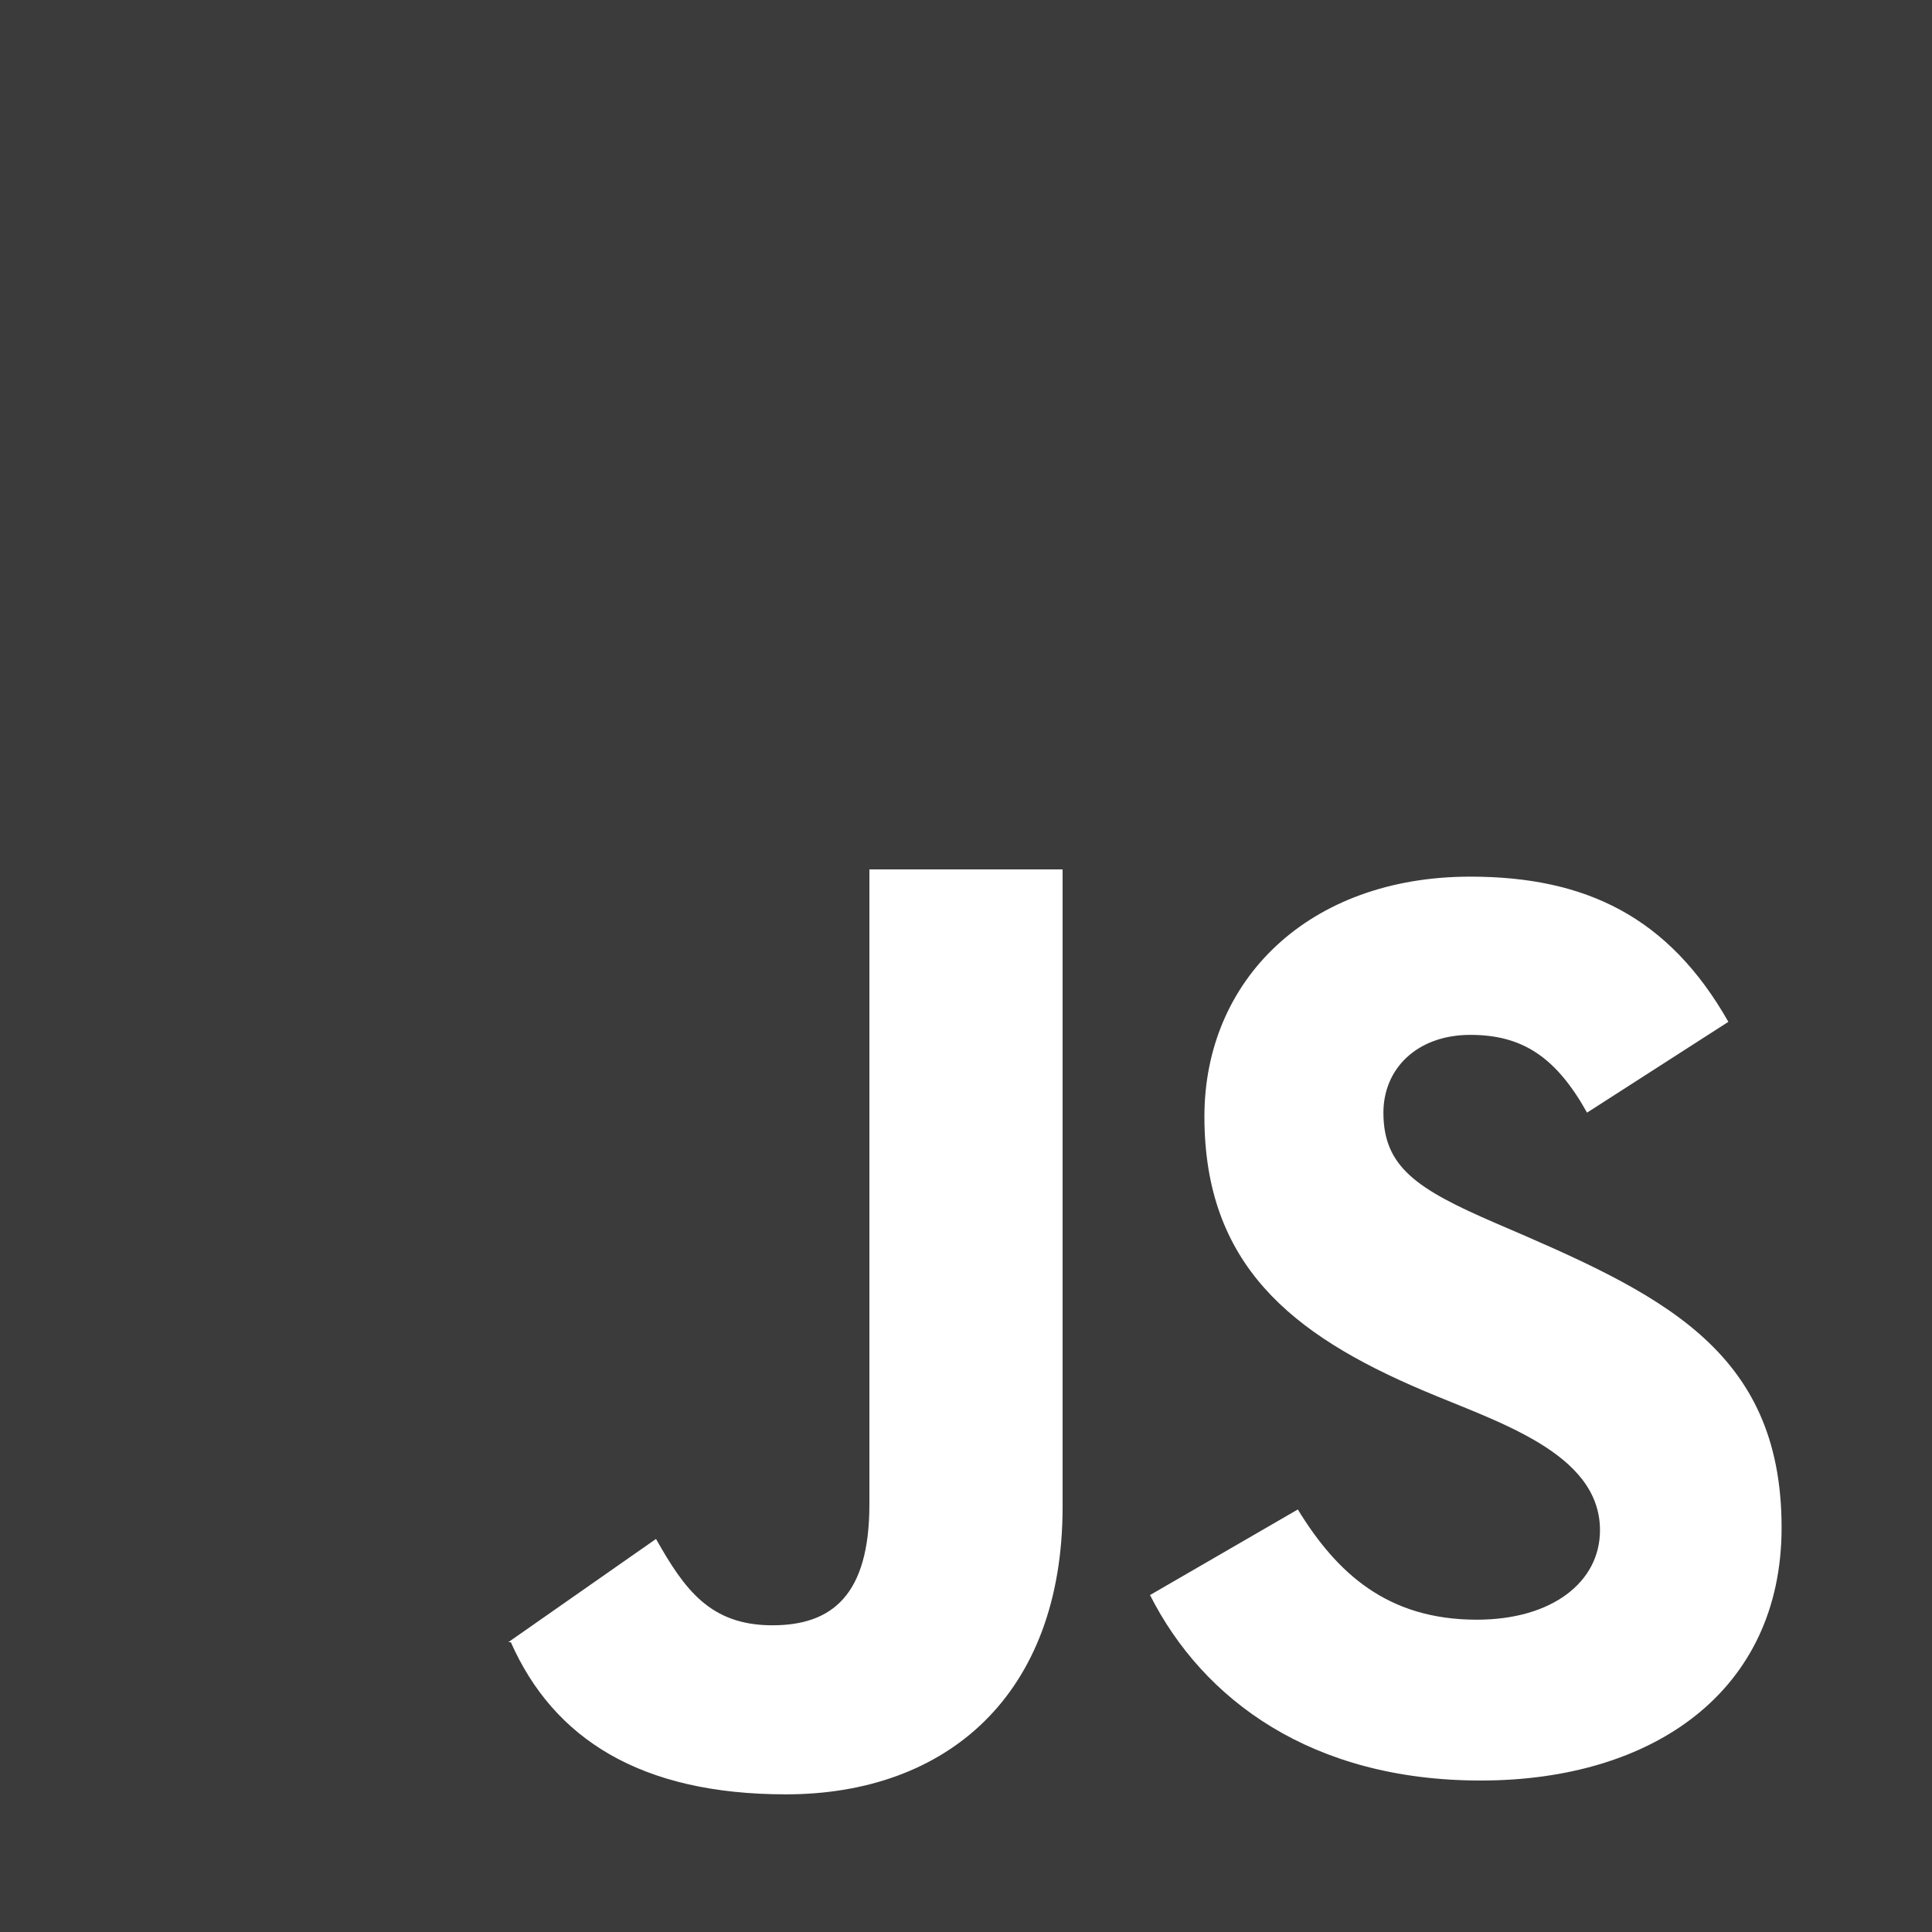
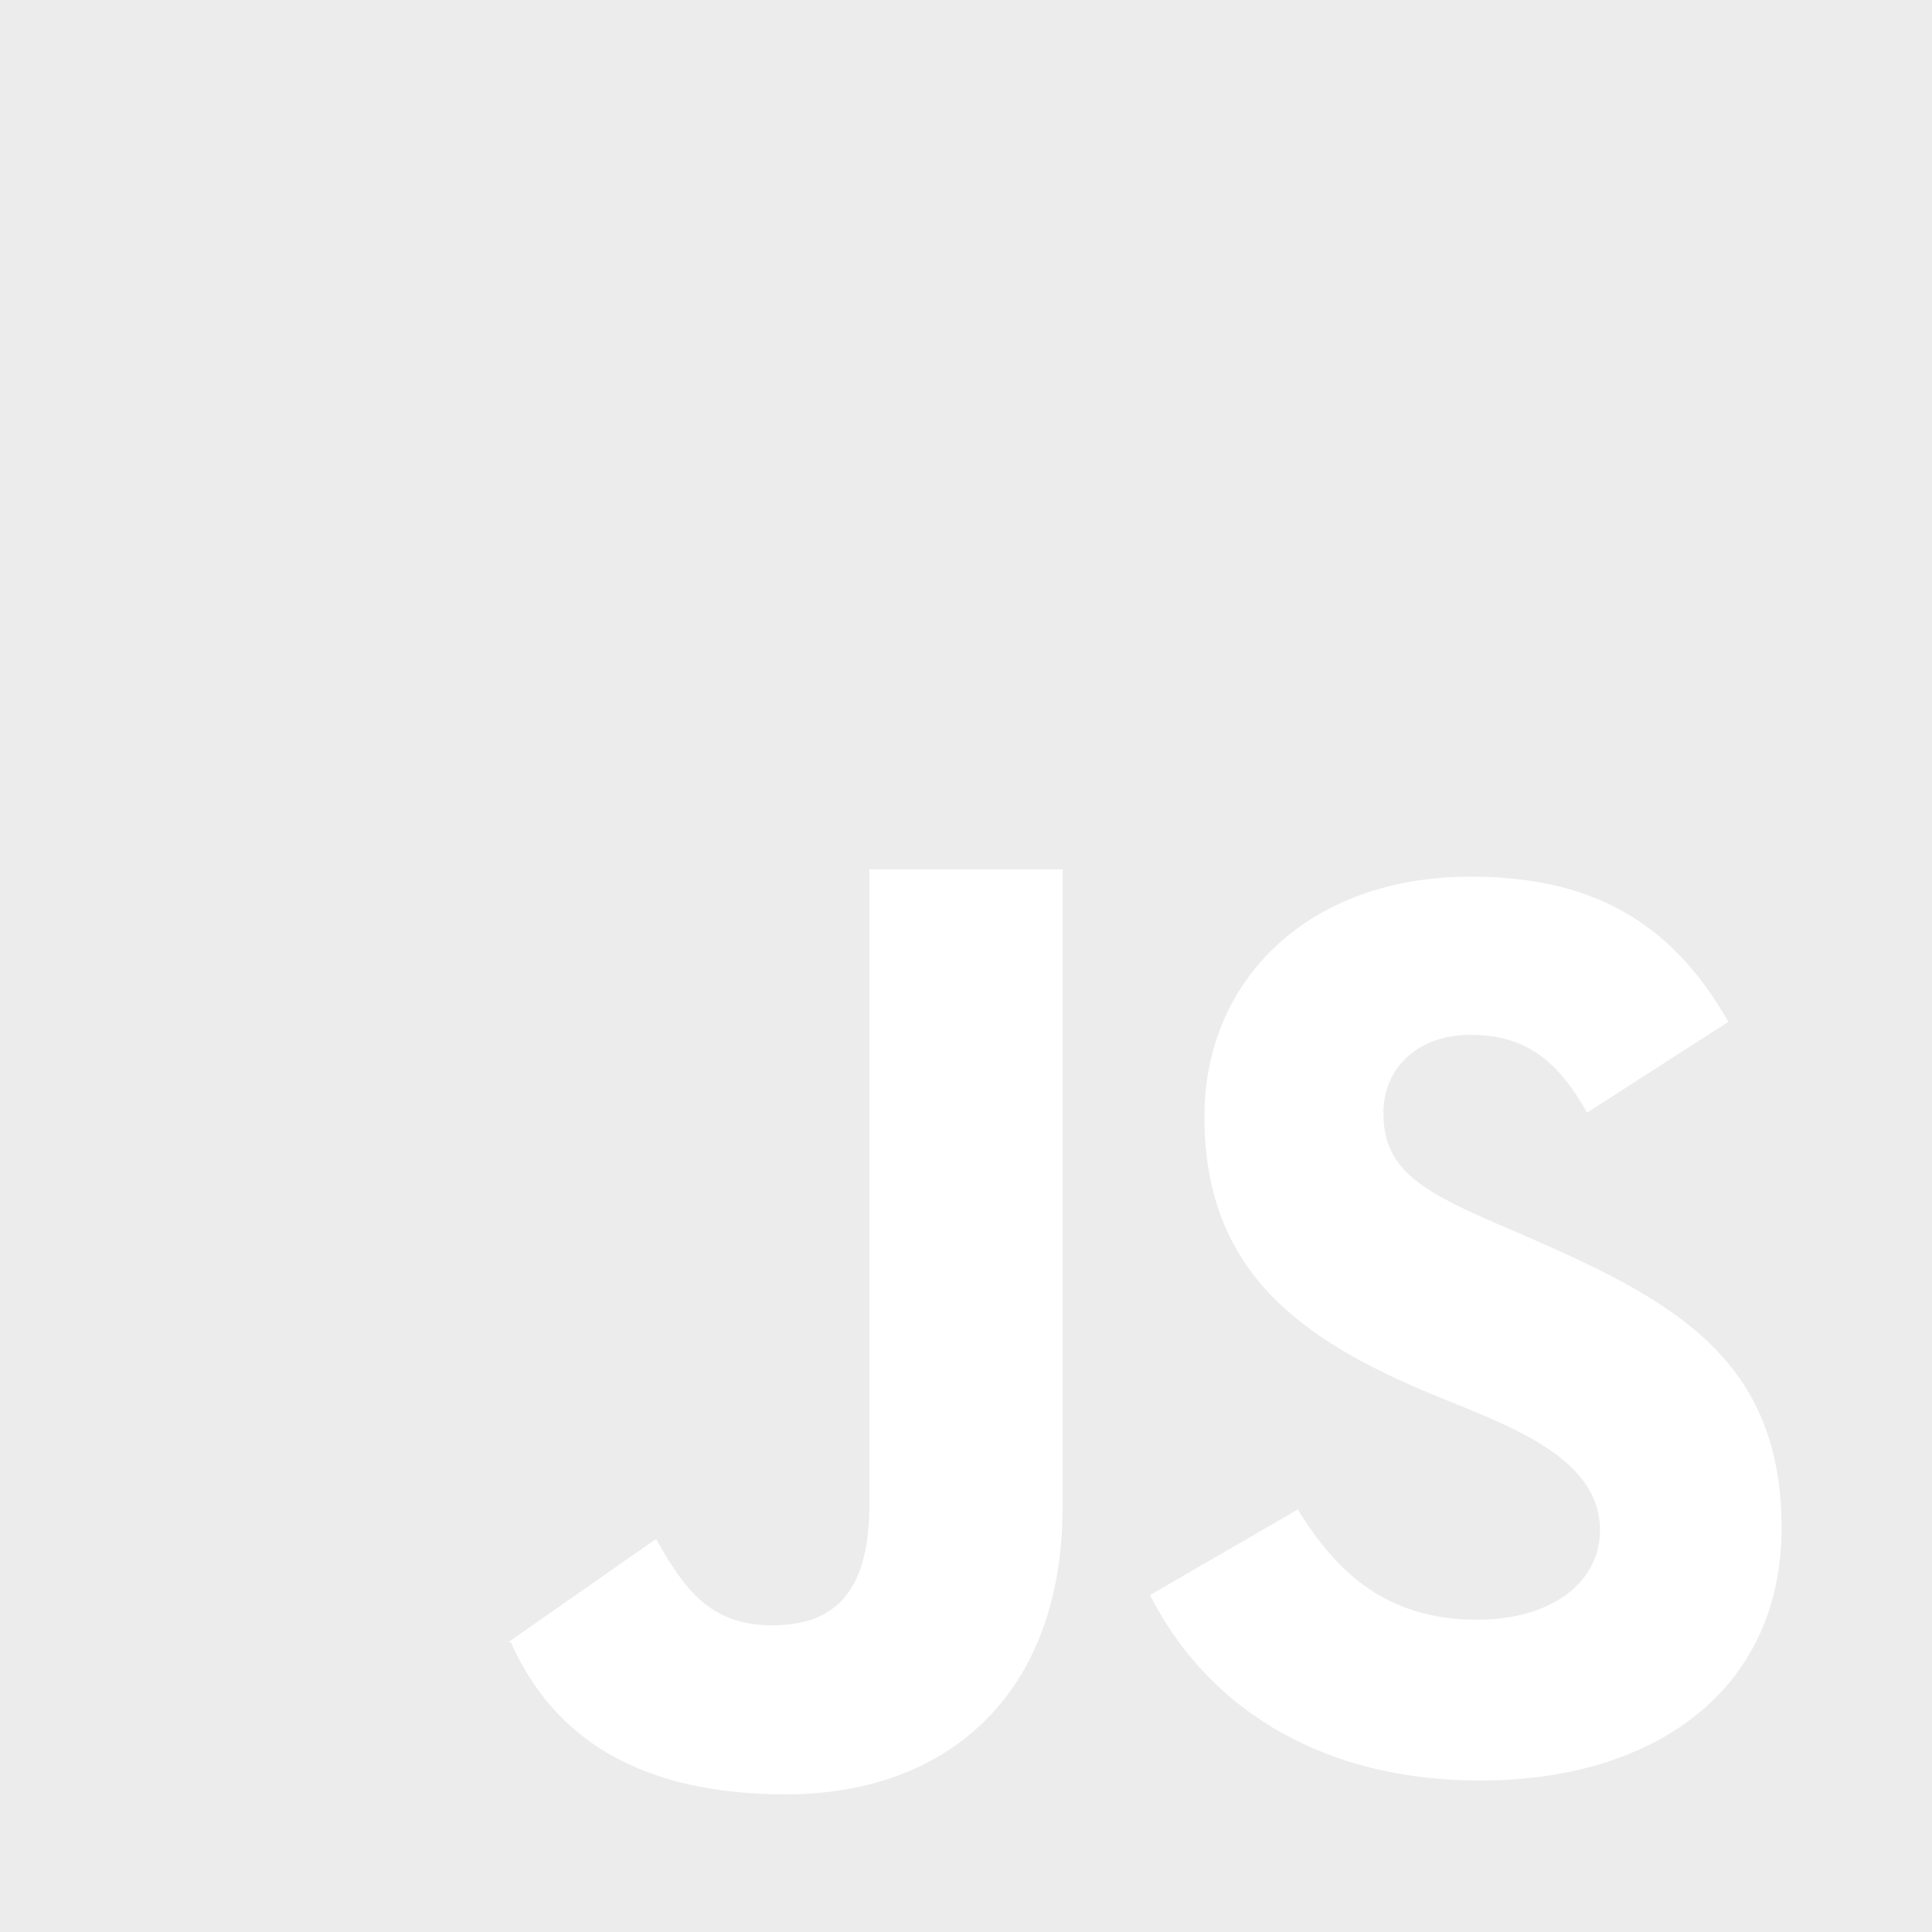
<svg xmlns="http://www.w3.org/2000/svg" width="800px" height="800px" viewBox="0 0 20 20" version="1.1">
  <defs>

</defs>
  <g id="Page-1" stroke="none" stroke-width="1" fill="none" fill-rule="evenodd">
-     <g id="Dribbble-Light-Preview" transform="translate(-420, -7479)" fill="#3b3b3b">
+     <g id="Dribbble-Light-Preview" transform="translate(-420, -7479)" fill="#ececec">
      <g id="icons" transform="translate(56, 160)">
        <path d="M379.328,7337.432 C377.583,7337.432 376.455,7336.6 375.905,7335.512 L375.905,7335.512 L377.435,7334.626 C377.838,7335.284 378.361,7335.767 379.288,7335.767 C380.066,7335.767 380.563,7335.378 380.563,7334.841 C380.563,7334.033 379.485,7333.717 378.724,7333.391 C377.368,7332.814 376.468,7332.089 376.468,7330.558 C376.468,7329.149 377.542,7328.075 379.221,7328.075 C380.415,7328.075 381.275,7328.491 381.892,7329.578 L380.429,7330.518 C380.107,7329.941 379.758,7329.713 379.221,7329.713 C378.67,7329.713 378.321,7330.062 378.321,7330.518 C378.321,7331.082 378.67,7331.31 379.476,7331.659 C381.165,7332.383 382.443,7332.952 382.443,7334.814 C382.443,7336.506 381.114,7337.432 379.328,7337.432 L379.328,7337.432 Z M375,7334.599 C375,7336.546 373.801,7337.575 372.136,7337.575 C370.632,7337.575 369.731,7337 369.288,7336 L369.273,7336 L369.266,7336 L369.262,7336 L370.791,7334.931 C371.086,7335.454 371.352,7335.825 371.996,7335.825 C372.614,7335.825 373,7335.512 373,7334.573 L373,7328 L375,7328 L375,7334.599 Z M364,7339 L384,7339 L384,7319 L364,7319 L364,7339 Z" id="javascript-[#155]">

</path>
      </g>
    </g>
  </g>
</svg>
